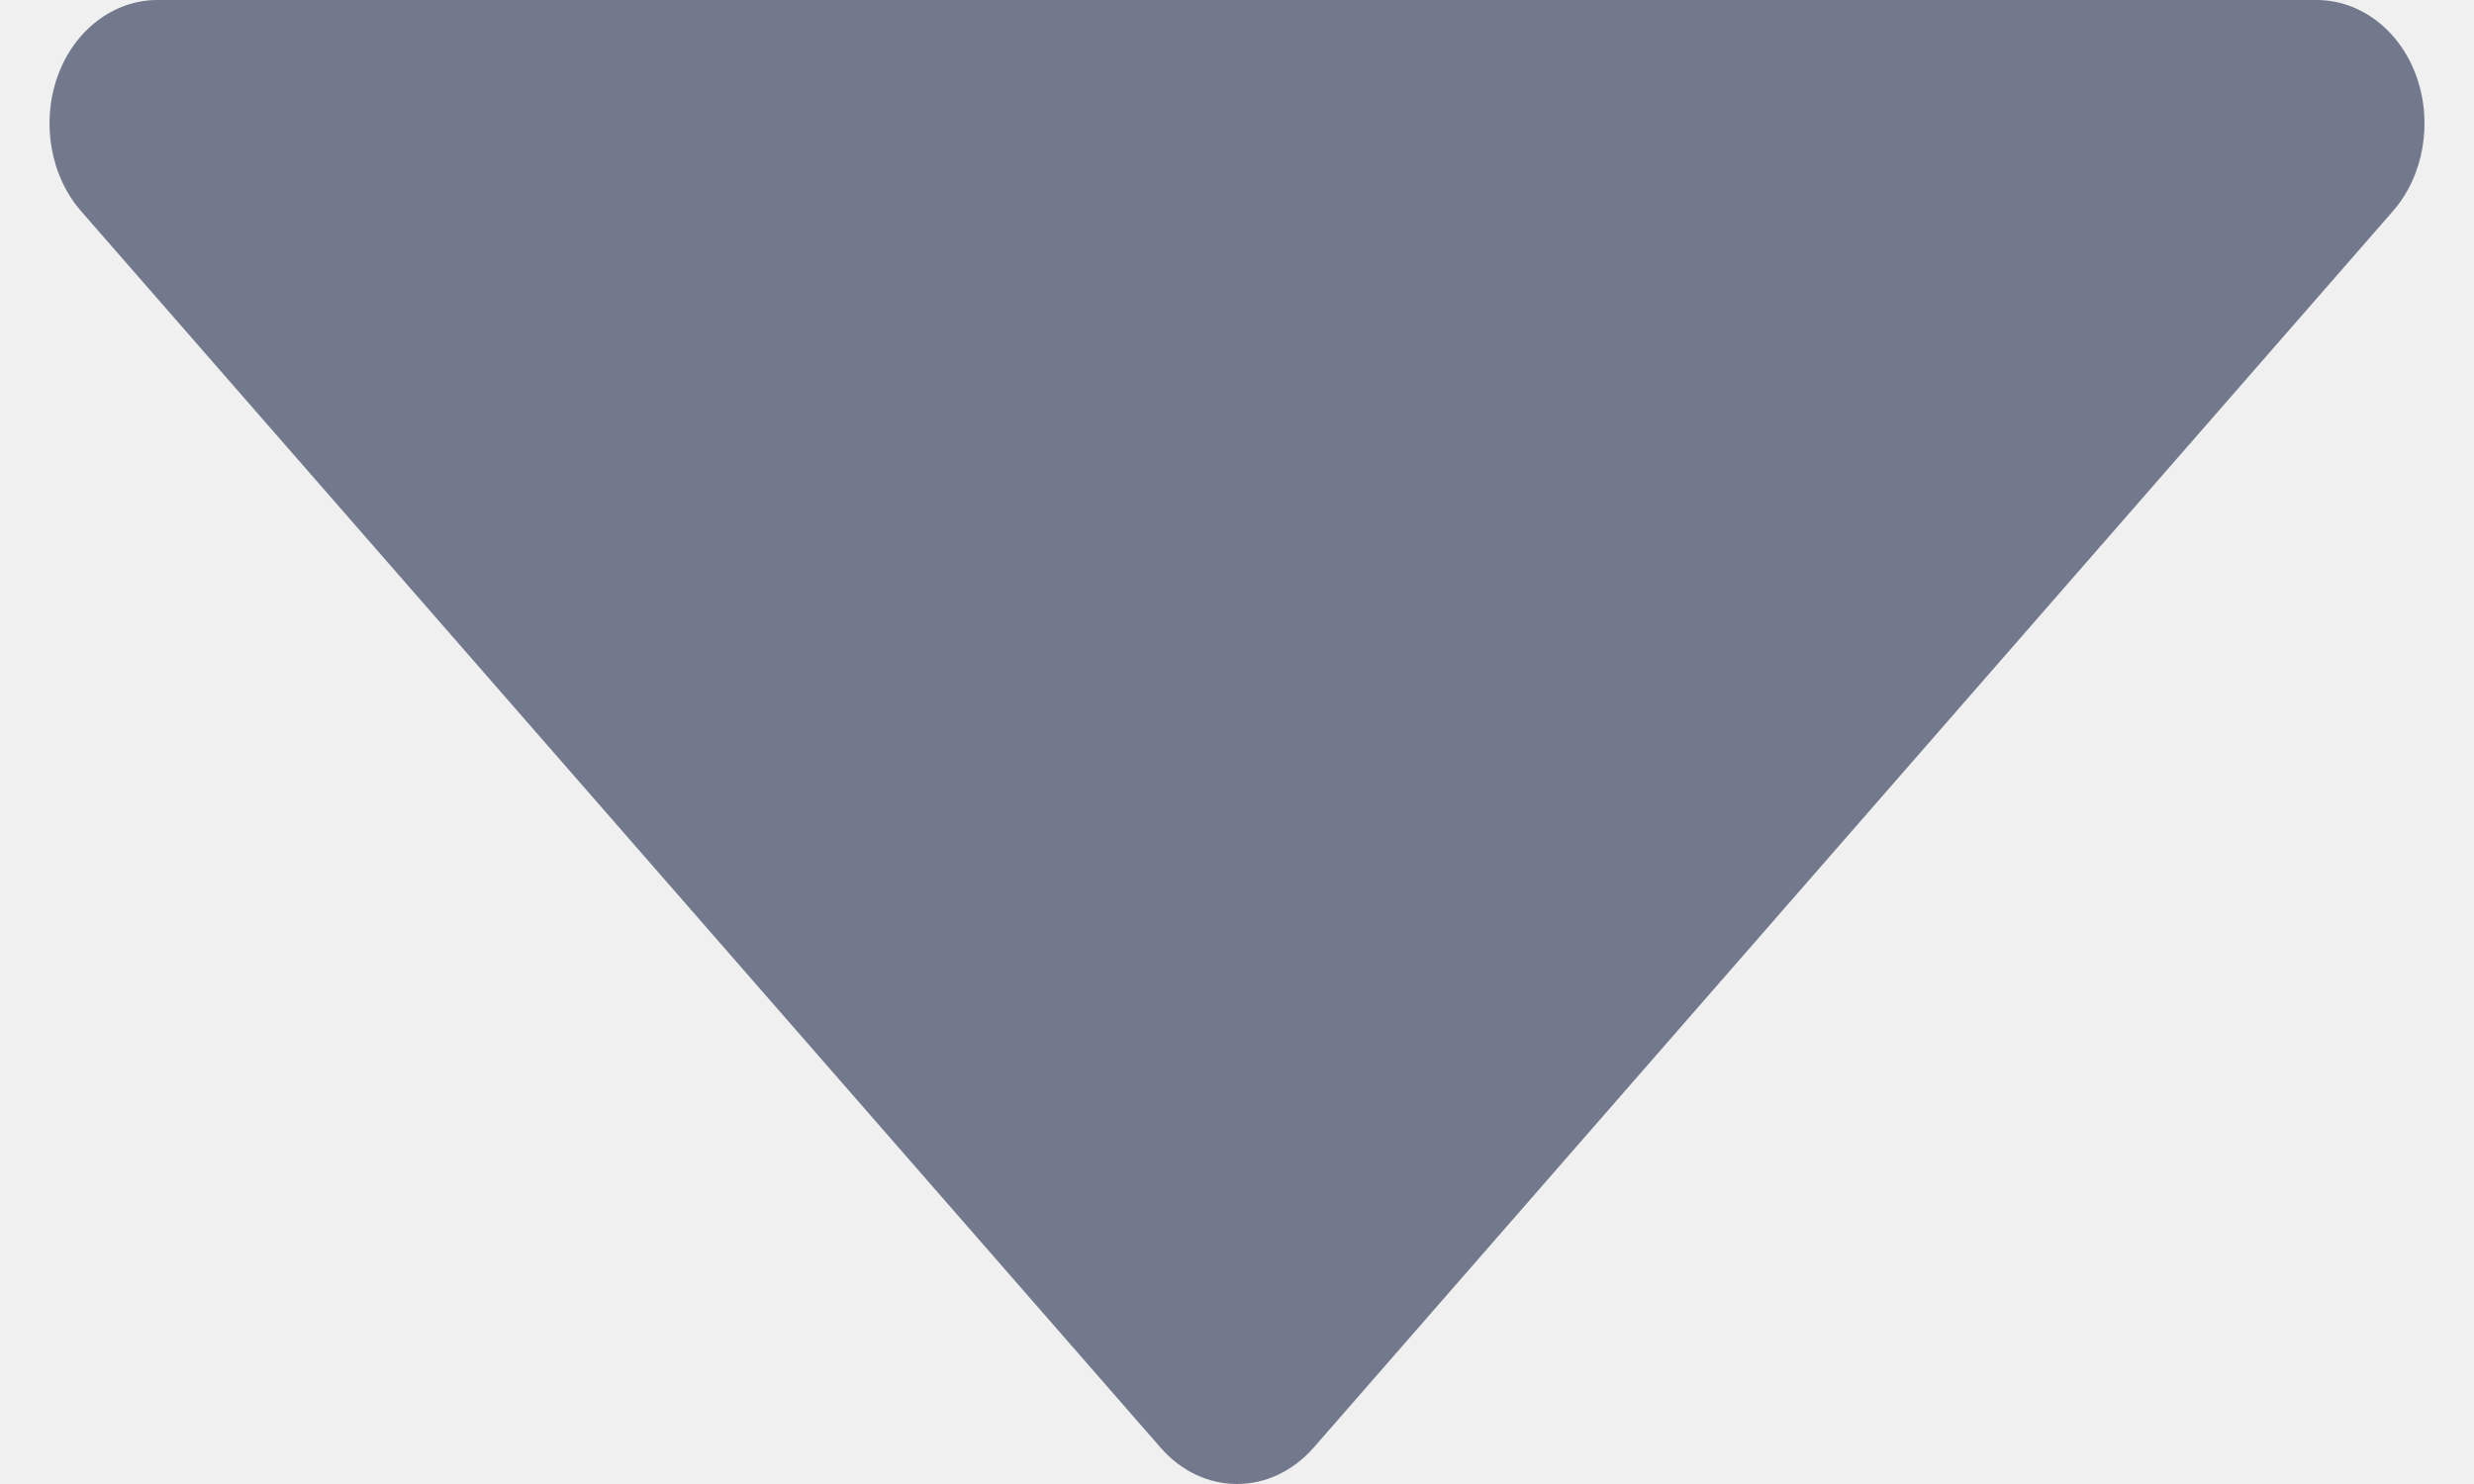
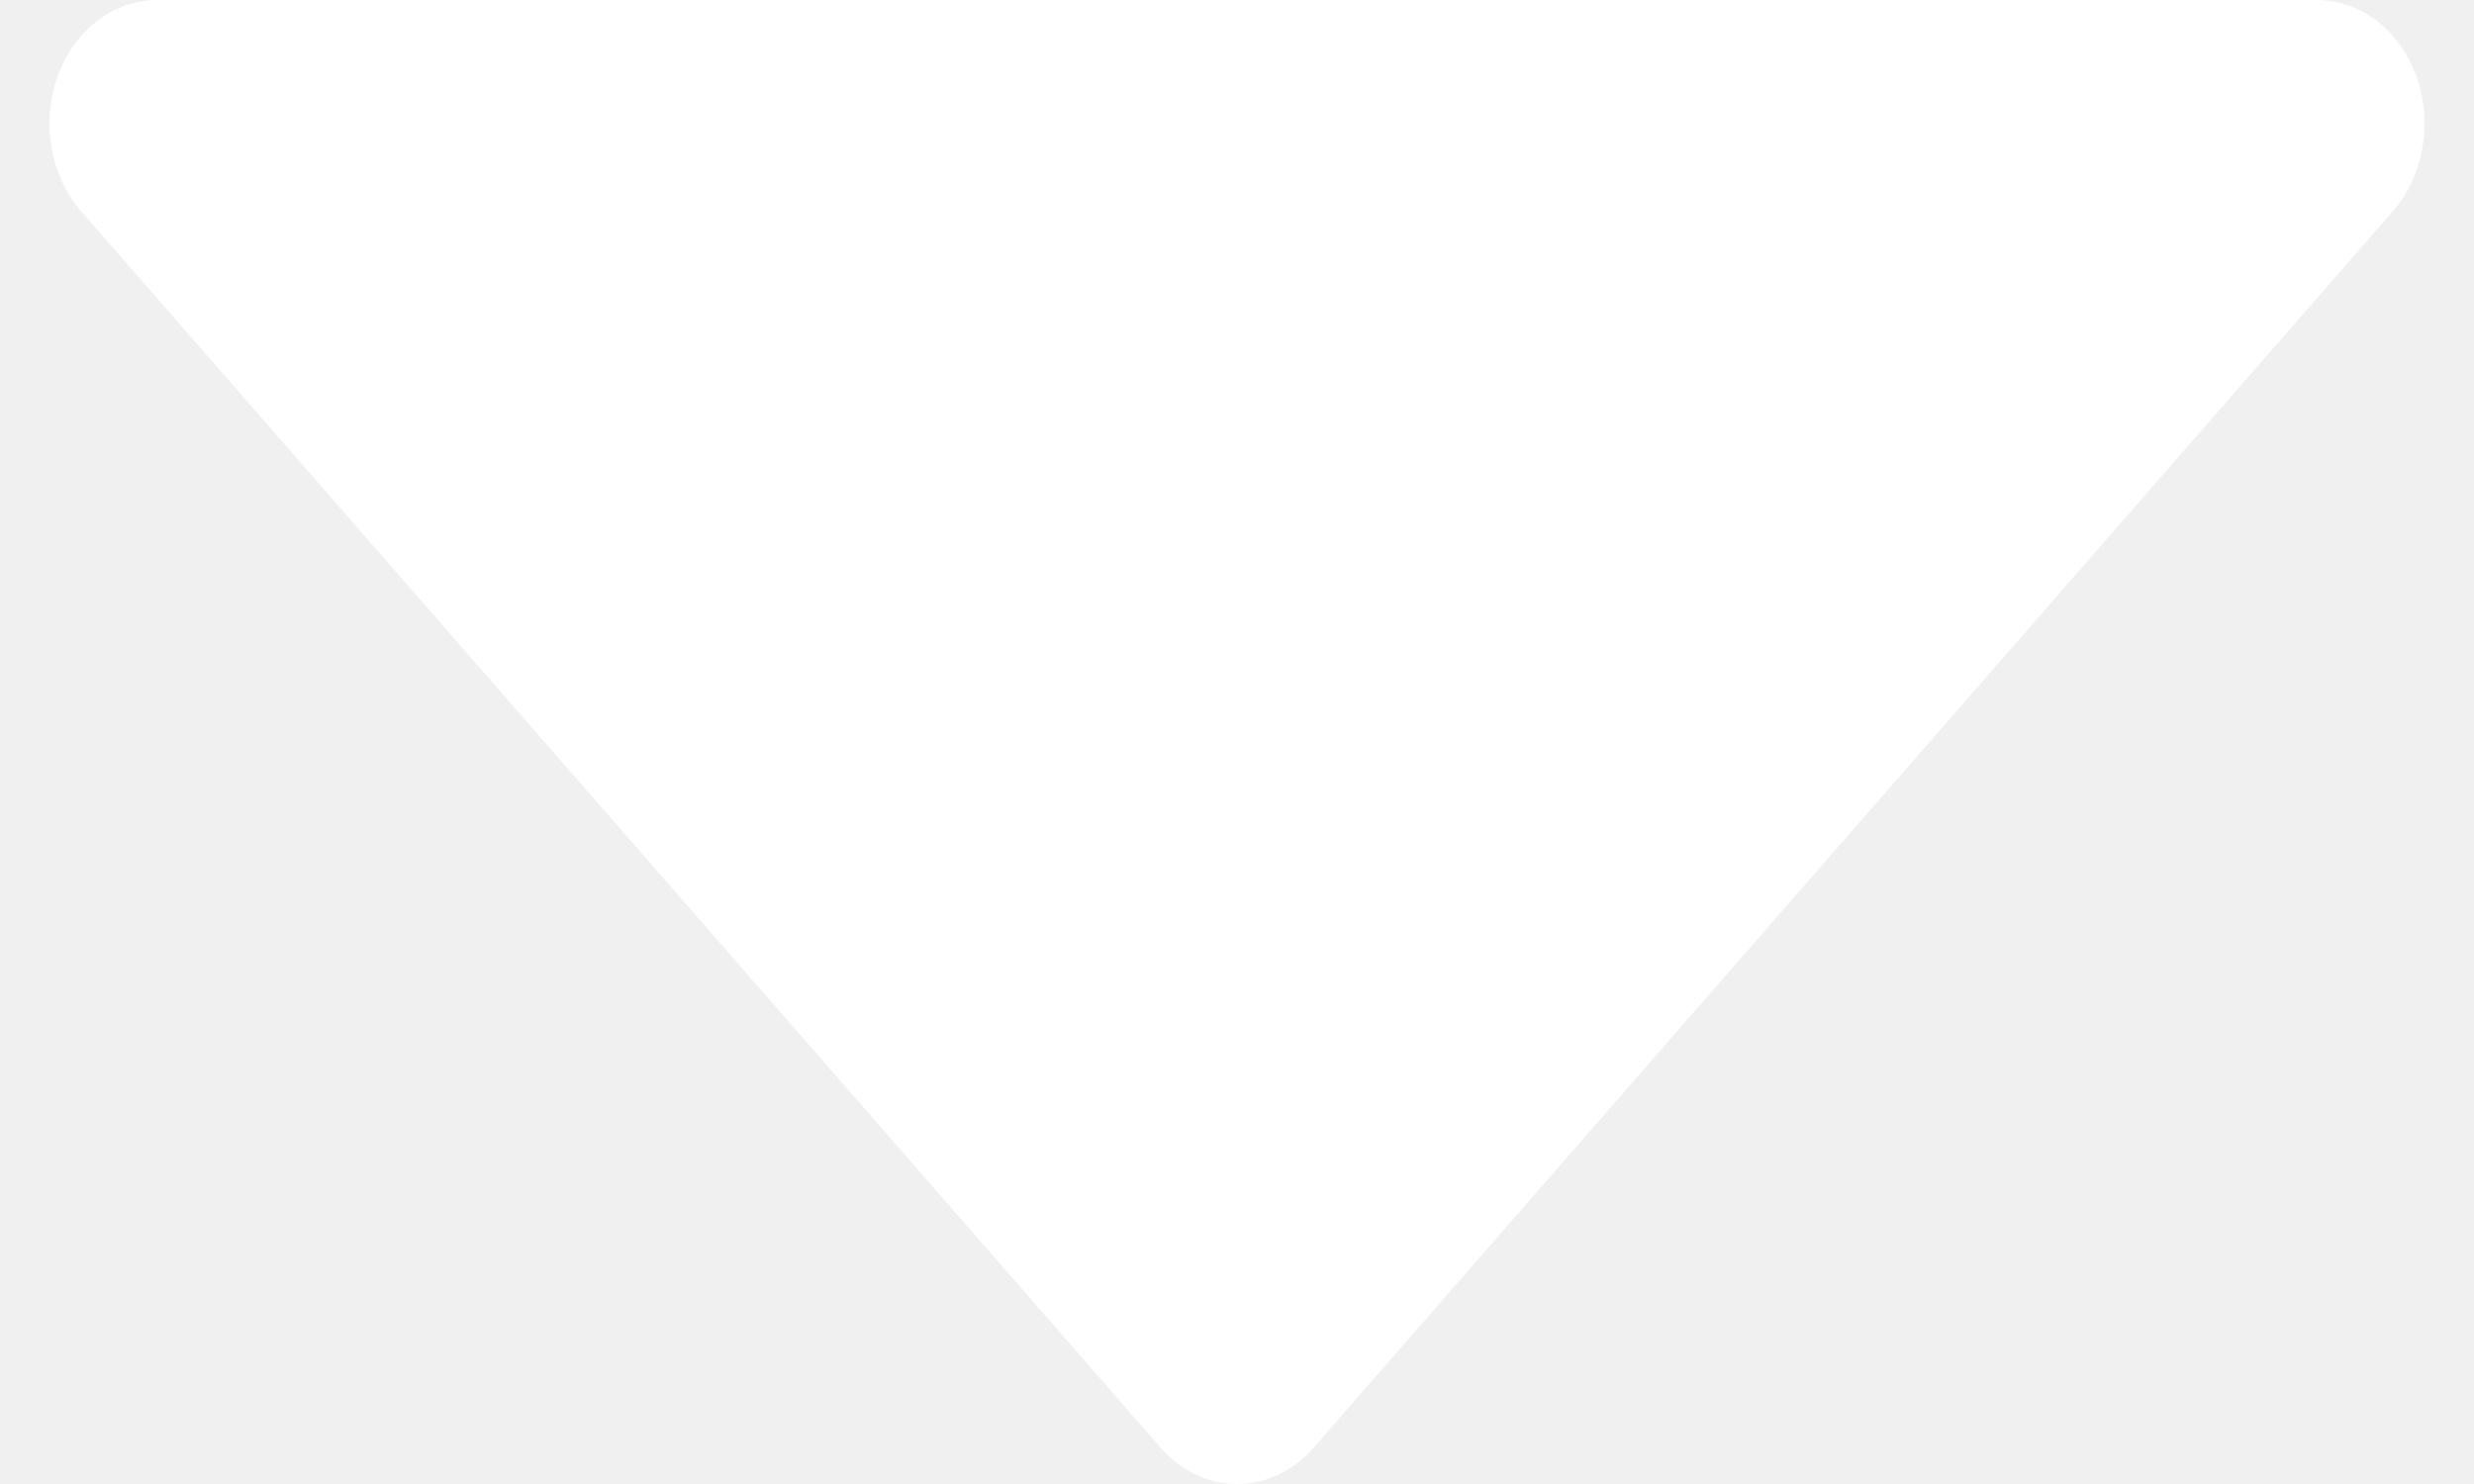
<svg xmlns="http://www.w3.org/2000/svg" width="10" height="6" viewBox="0 0 10 6" fill="none">
-   <path d="M5 6C4.888 6 4.777 5.951 4.692 5.854L0.328 0.854C0.203 0.711 0.166 0.495 0.233 0.308C0.3 0.121 0.46 0 0.636 0H9.364C9.54 0 9.7 0.121 9.767 0.308C9.834 0.495 9.797 0.711 9.672 0.854L5.309 5.854C5.223 5.951 5.112 6 5 6Z" fill="#73798C" />
+   <path d="M5 6C4.888 6 4.777 5.951 4.692 5.854L0.328 0.854C0.203 0.711 0.166 0.495 0.233 0.308C0.3 0.121 0.46 0 0.636 0H9.364C9.54 0 9.7 0.121 9.767 0.308C9.834 0.495 9.797 0.711 9.672 0.854L5.309 5.854C5.223 5.951 5.112 6 5 6Z" fill="#FFFFFF" />
</svg>
